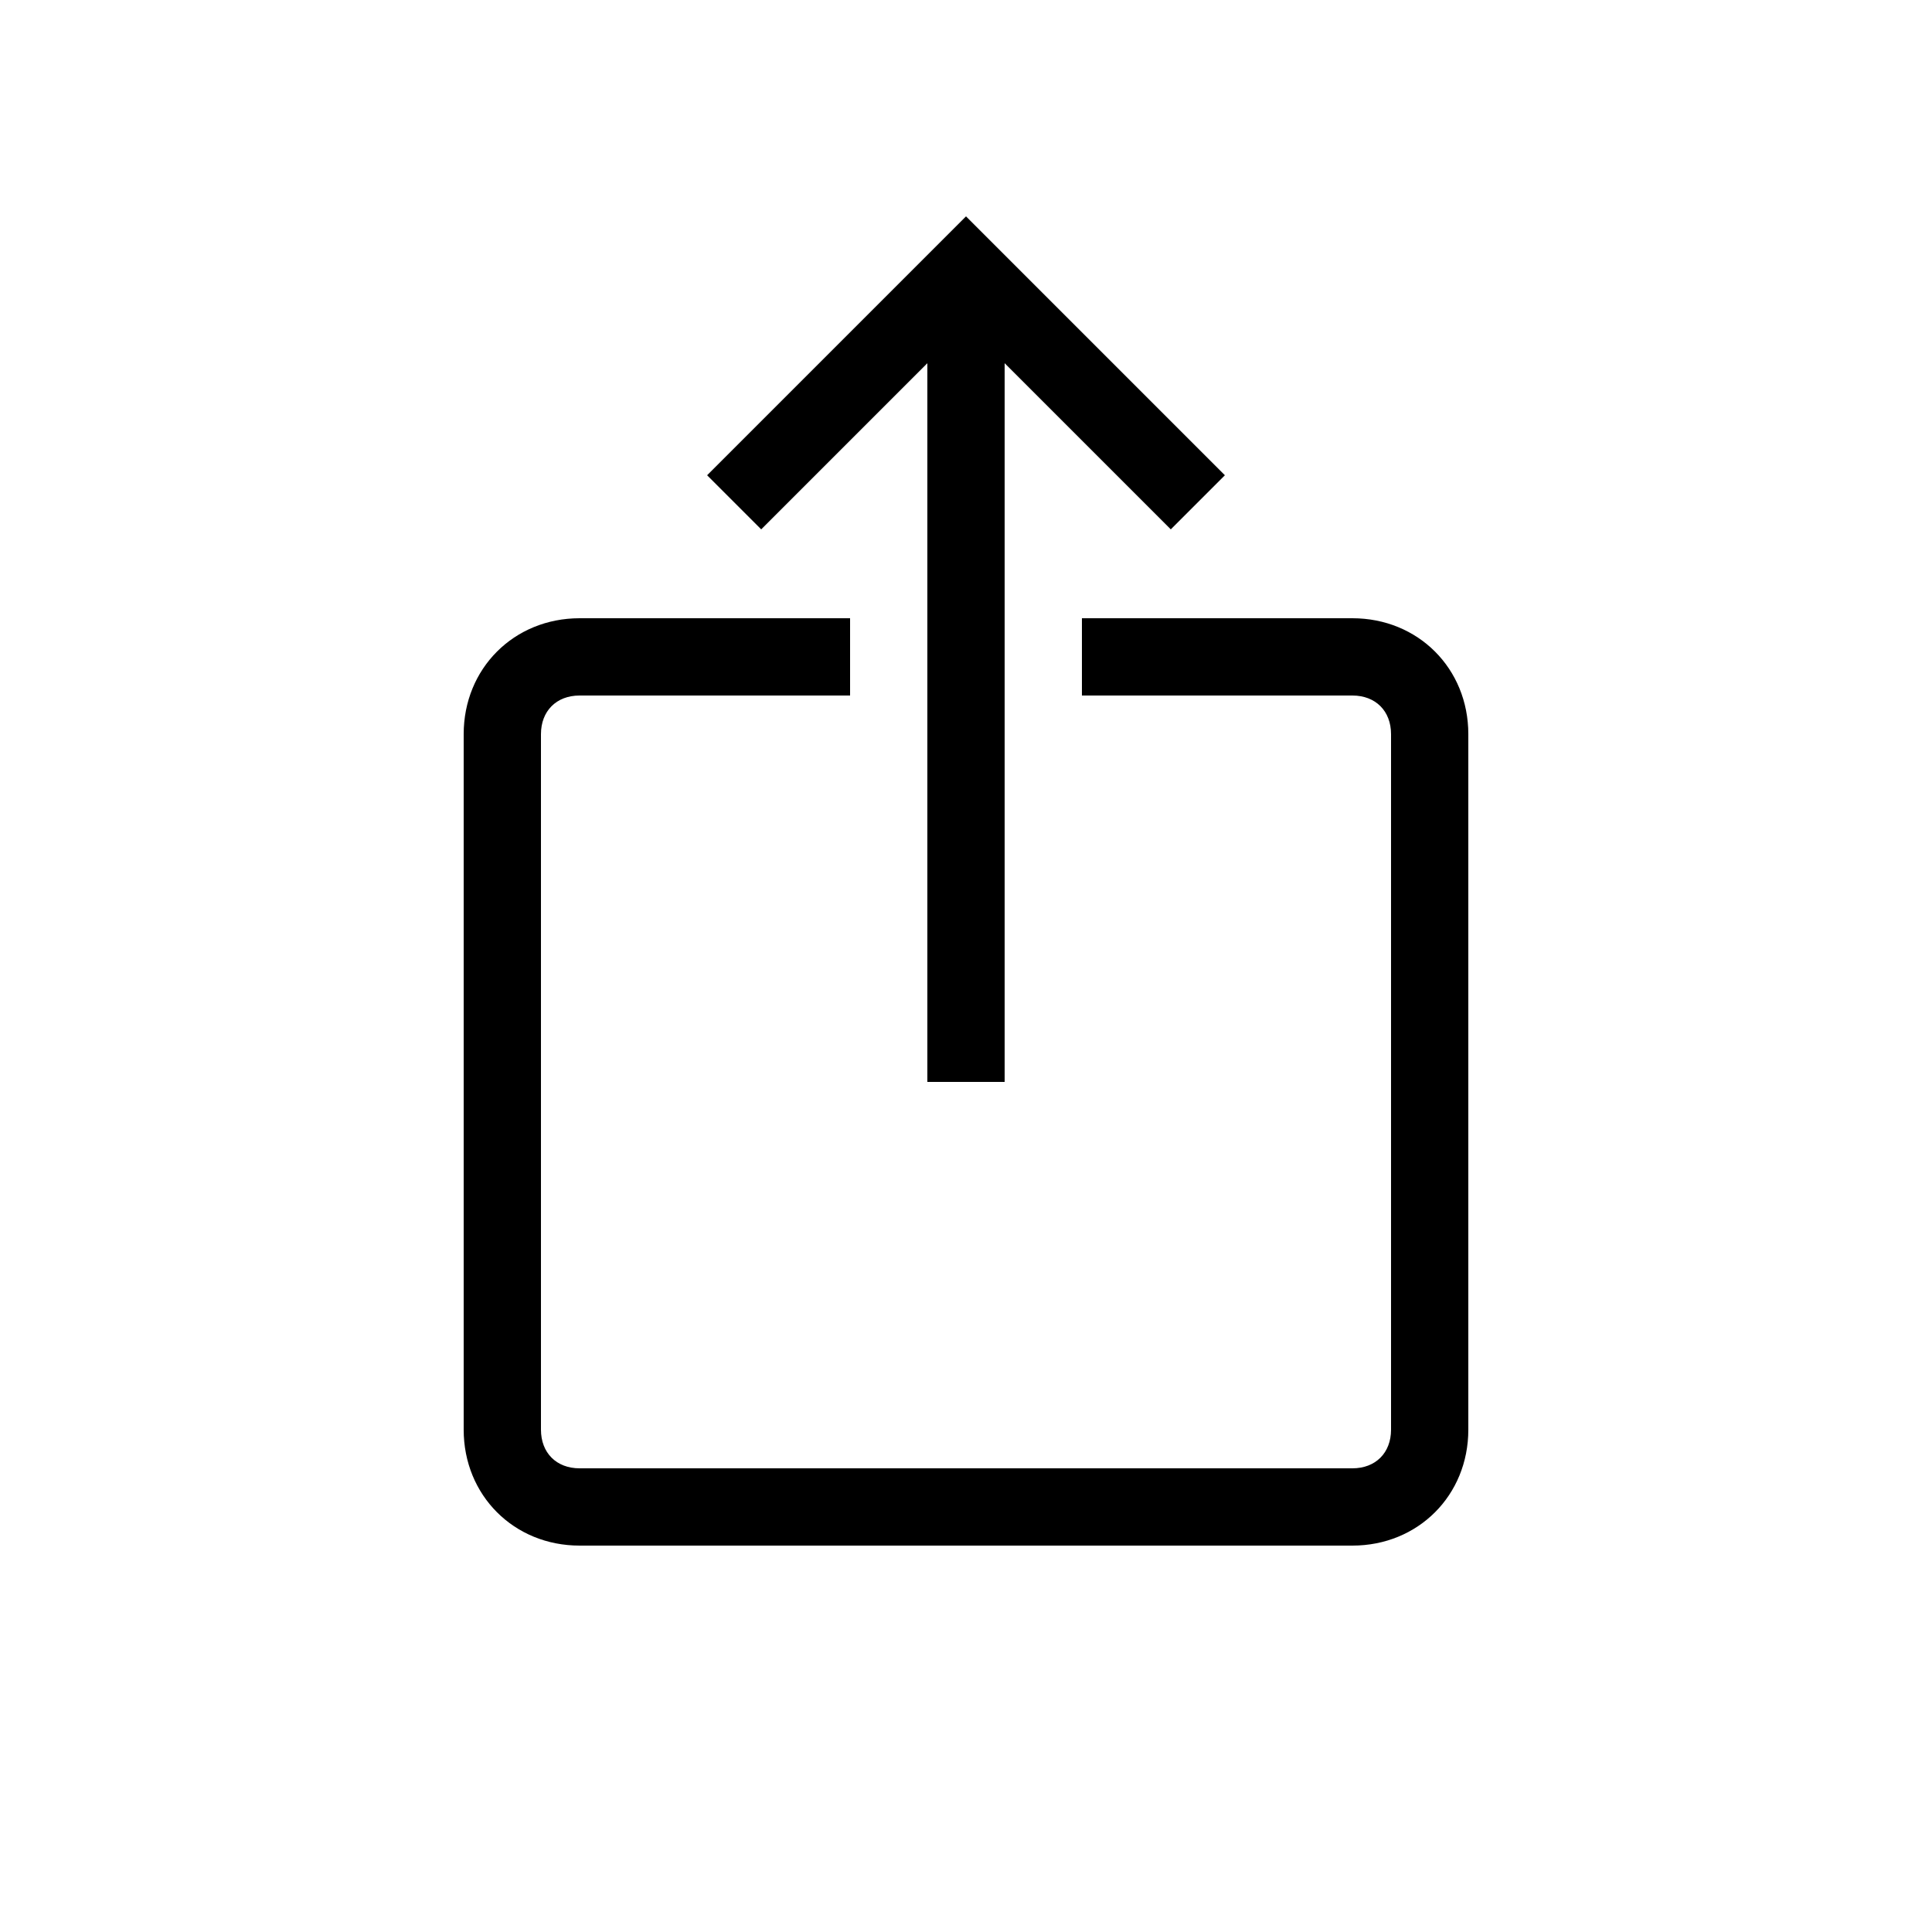
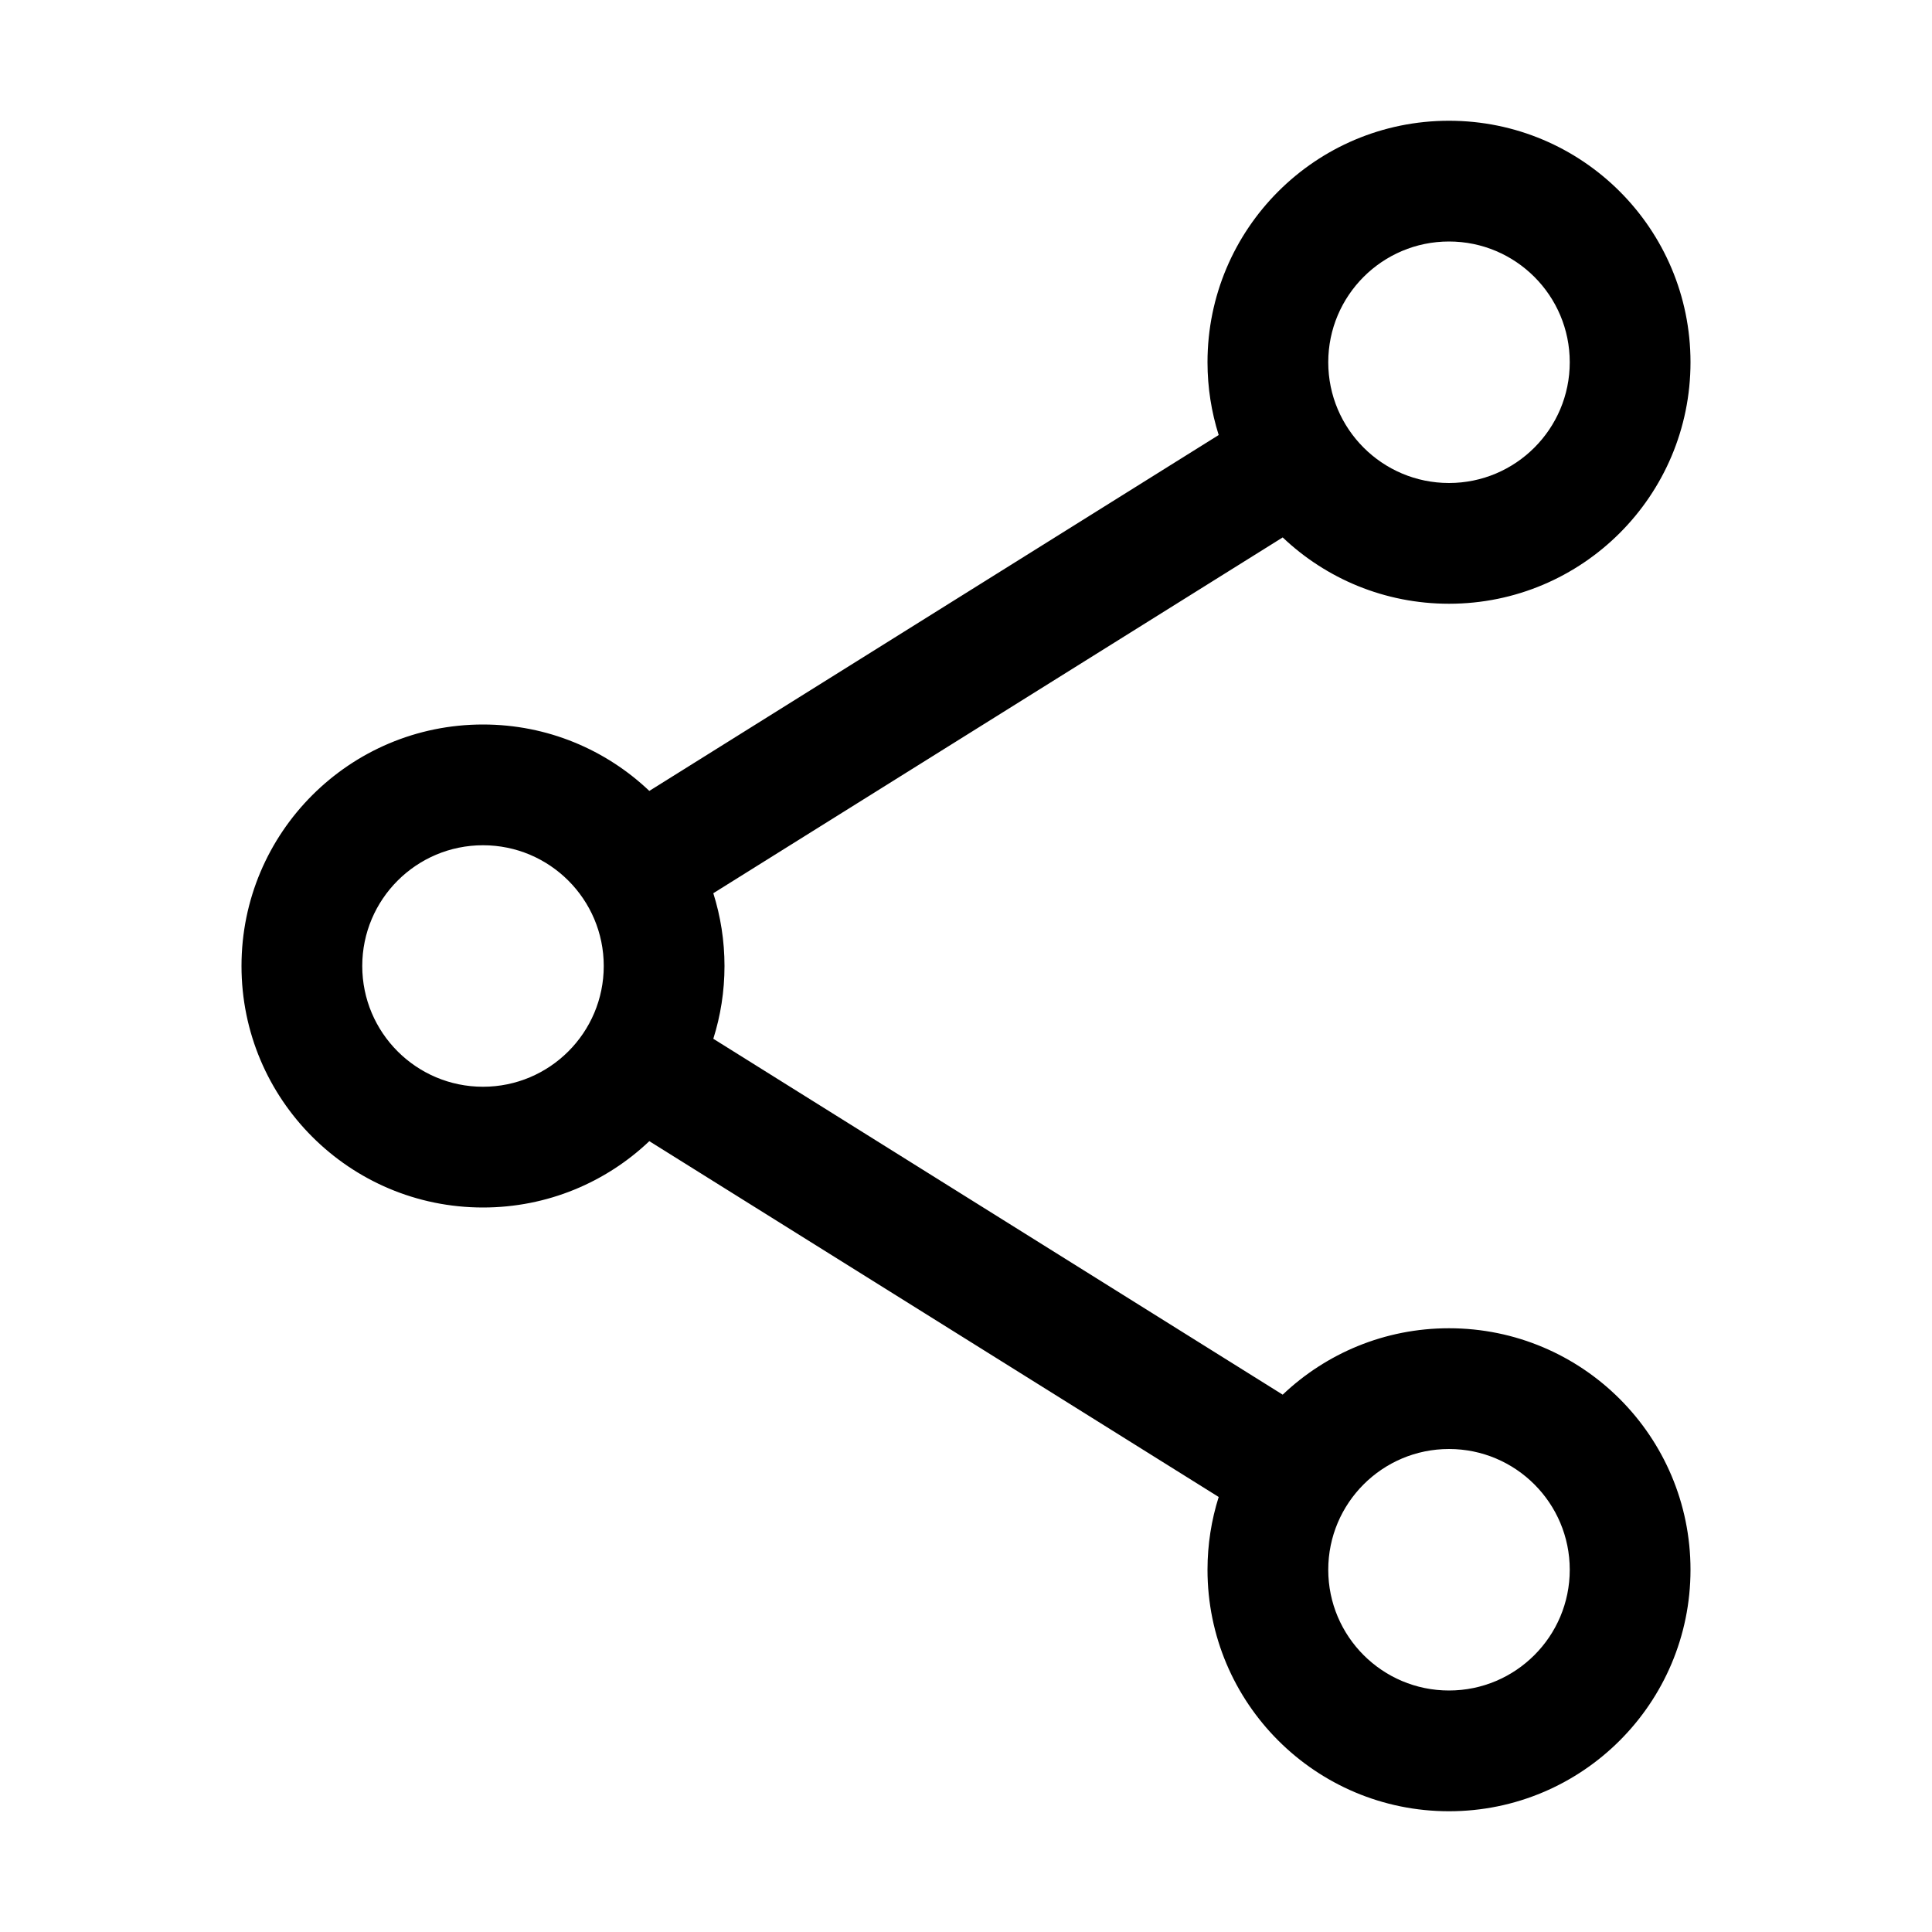
- <svg xmlns="http://www.w3.org/2000/svg" viewBox="0 0 50 50" enable-background="new 0 0 50 50">
-   <path d="M30.3 13.7L25 8.4l-5.3 5.3-1.4-1.4L25 5.6l6.7 6.7z" />
-   <path d="M24 7h2v21h-2z" />
-   <path d="M35 40H15c-1.7 0-3-1.3-3-3V19c0-1.7 1.3-3 3-3h7v2h-7c-.6 0-1 .4-1 1v18c0 .6.4 1 1 1h20c.6 0 1-.4 1-1V19c0-.6-.4-1-1-1h-7v-2h7c1.7 0 3 1.3 3 3v18c0 1.7-1.3 3-3 3z" />
+ <svg xmlns="http://www.w3.org/2000/svg" width="24" height="24" viewBox="0 0 24 24">
+   <path fill-rule="evenodd" clip-rule="evenodd" d="M18 7.5C19.657 7.5 21 6.157 21 4.5C21 2.843 19.657 1.5 18 1.5C16.343 1.5 15 2.843 15 4.5C15 4.815 15.049 5.119 15.139 5.404L8.066 9.825C7.528 9.314 6.801 9 6 9C4.343 9 3 10.343 3 12C3 13.657 4.343 15 6 15C6.8 15 7.528 14.687 8.066 14.176L15.139 18.596C15.049 18.881 15 19.185 15 19.5C15 21.157 16.343 22.5 18 22.5C19.657 22.5 21 21.157 21 19.5C21 17.843 19.657 16.5 18 16.5C17.199 16.5 16.472 16.814 15.934 17.325L8.861 12.904C8.951 12.619 9 12.315 9 12C9 11.685 8.951 11.382 8.861 11.096L15.934 6.676C16.472 7.187 17.2 7.5 18 7.5ZM18 6C18.828 6 19.5 5.328 19.5 4.5C19.5 3.672 18.828 3 18 3C17.172 3 16.5 3.672 16.5 4.5C16.5 5.328 17.172 6 18 6ZM6 13.5C6.828 13.5 7.5 12.828 7.5 12C7.5 11.172 6.828 10.5 6 10.5C5.172 10.5 4.5 11.172 4.5 12C4.5 12.828 5.172 13.5 6 13.5ZM19.5 19.5C19.5 20.328 18.828 21 18 21C17.172 21 16.5 20.328 16.5 19.5C16.5 18.672 17.172 18 18 18C18.828 18 19.5 18.672 19.5 19.5Z" />
</svg>
